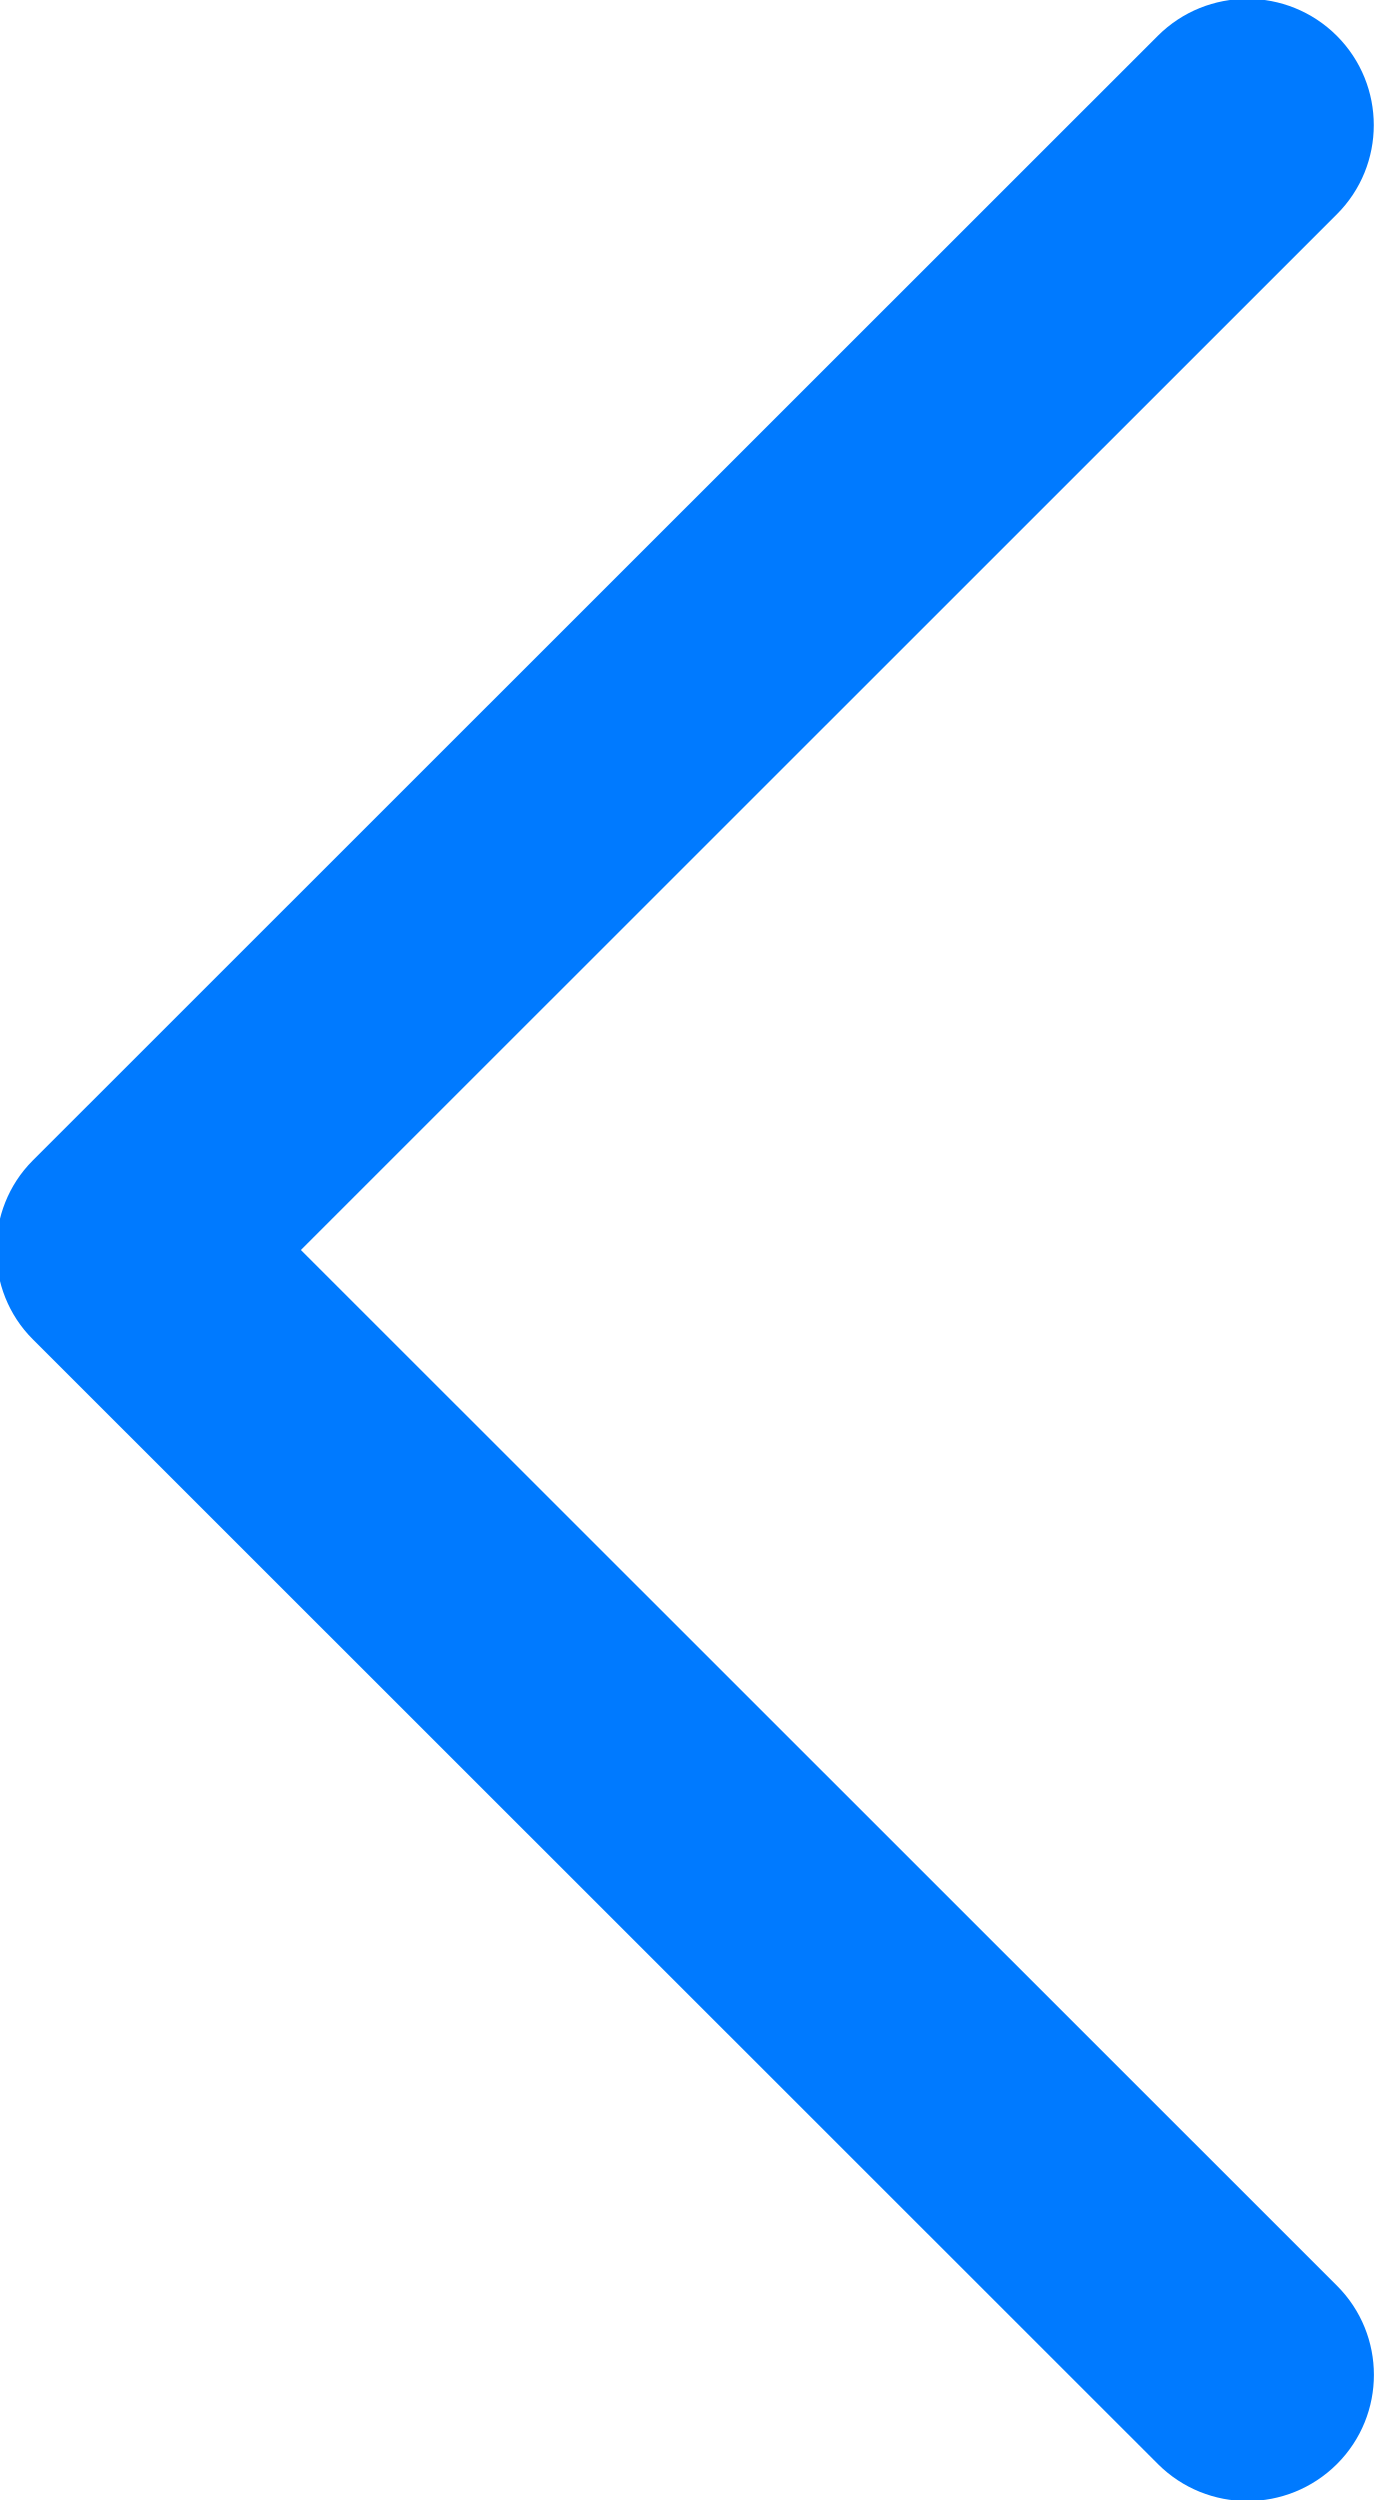
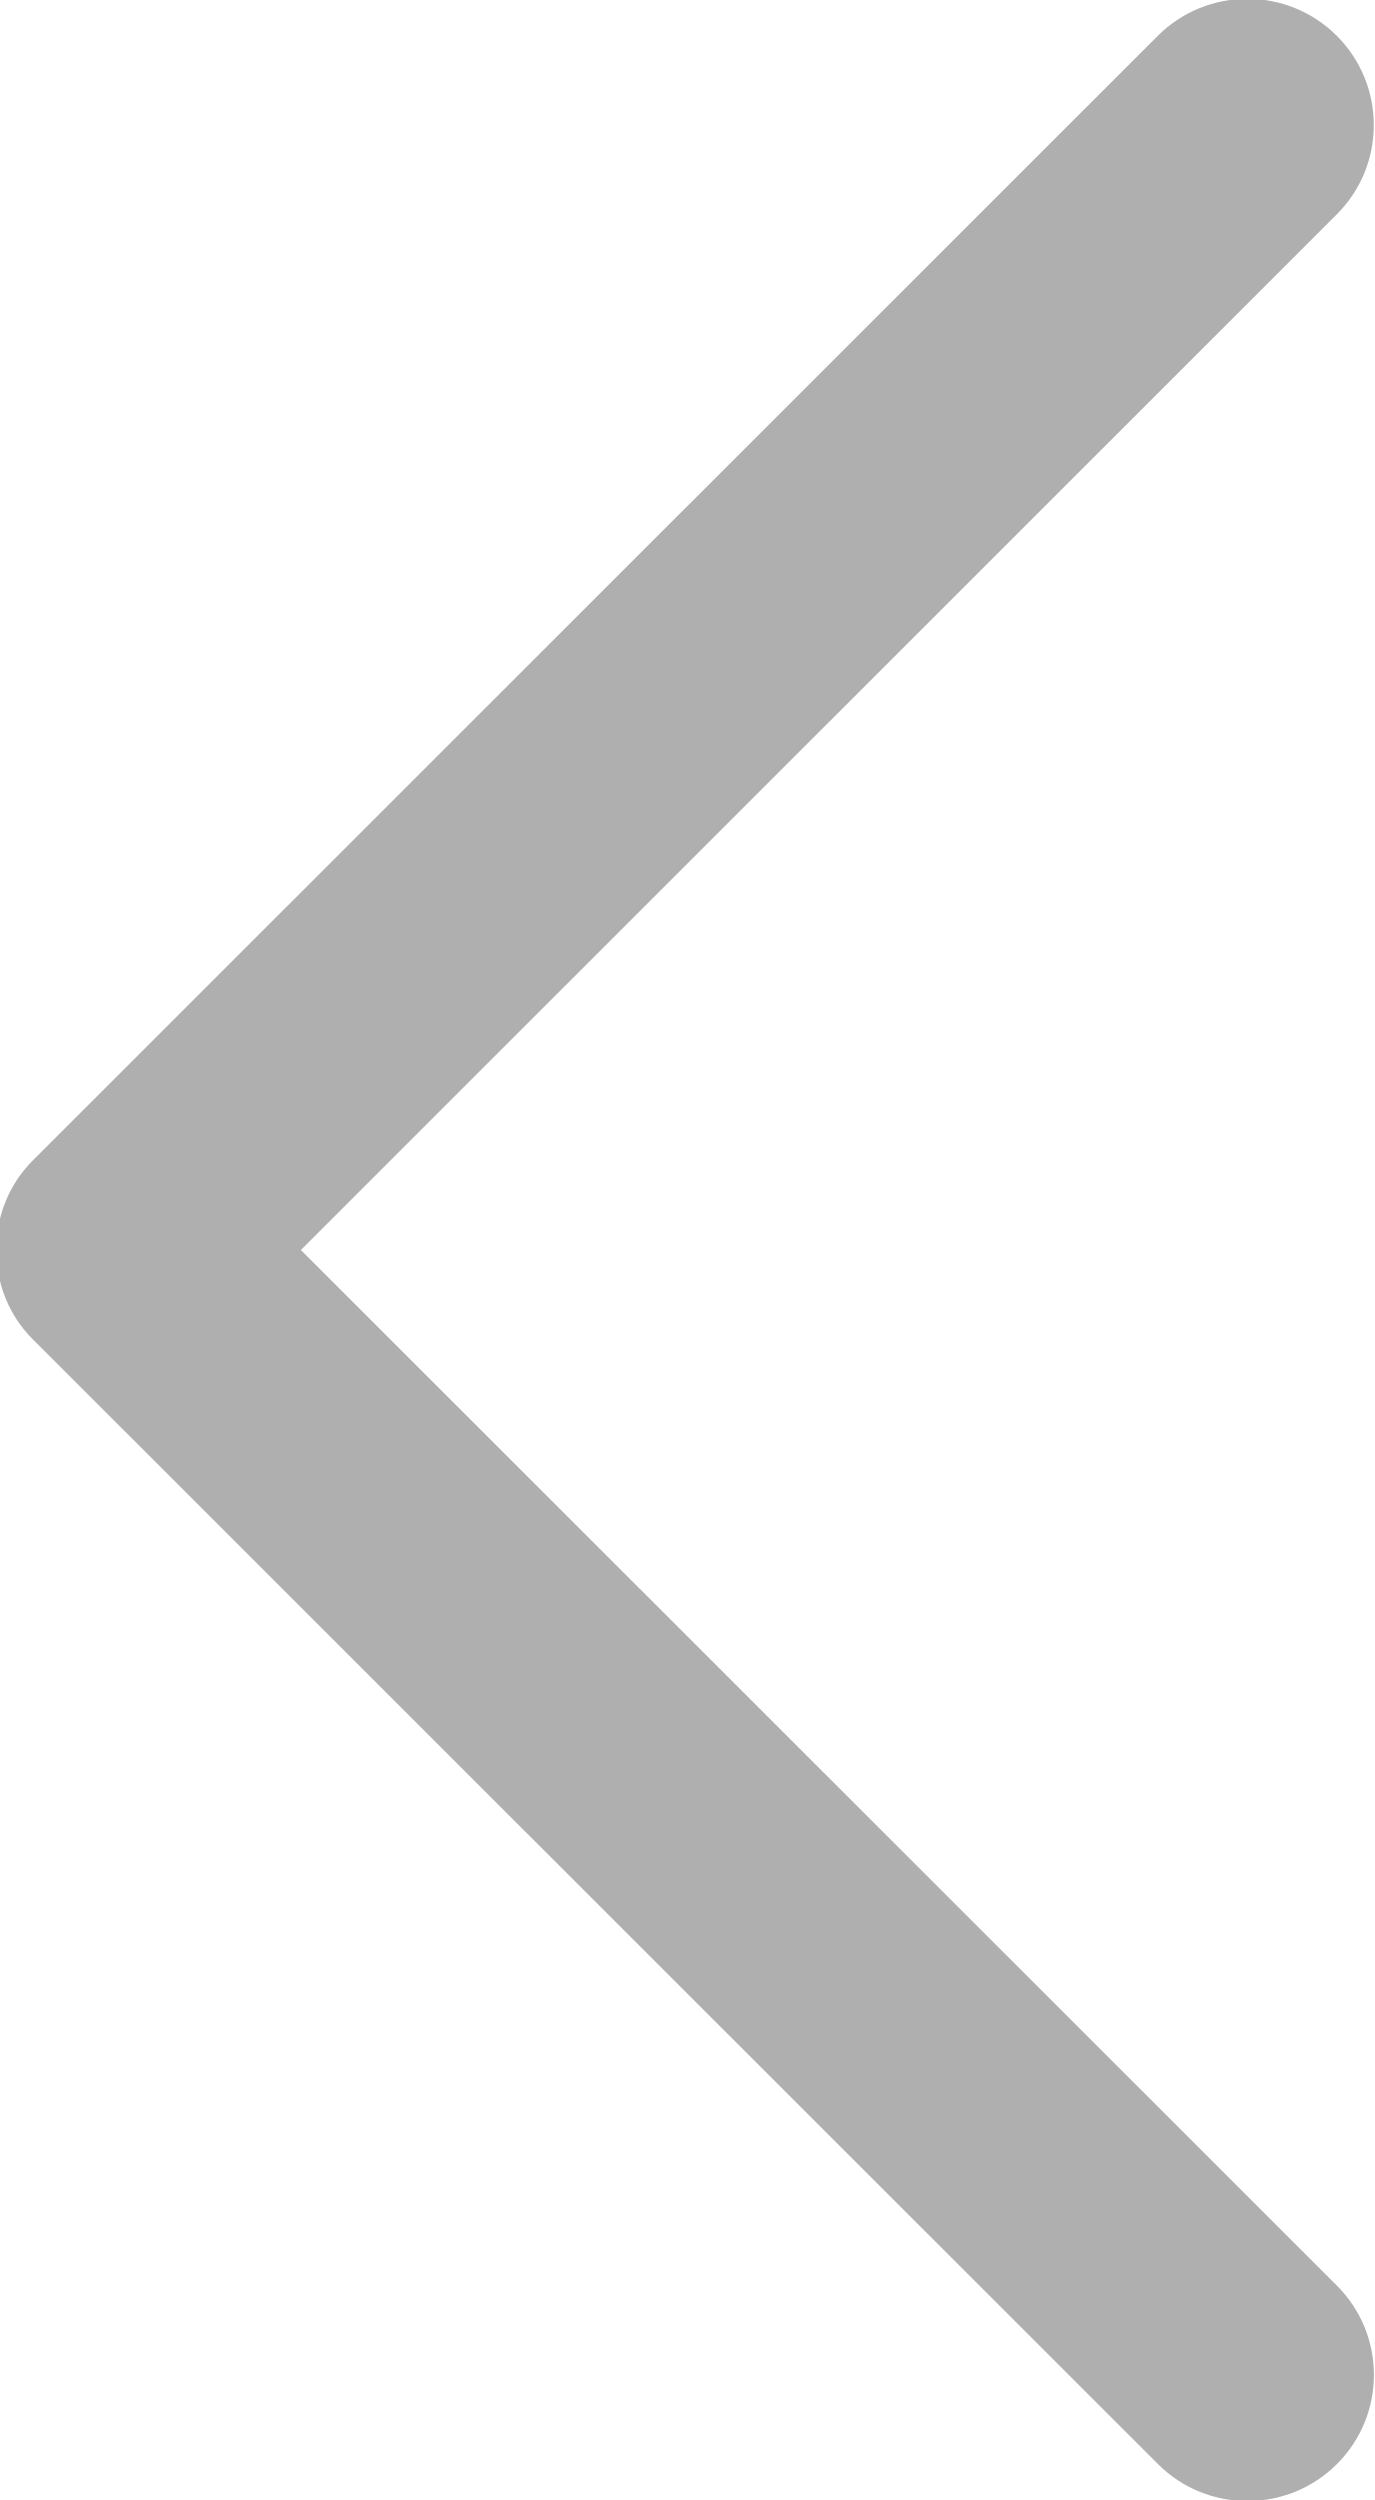
<svg xmlns="http://www.w3.org/2000/svg" width="11px" height="20px" viewBox="0 0 11 20" version="1.1">
  <g id="Page-1" stroke="none" stroke-width="1" fill="none" fill-rule="evenodd">
-     <g id="17509559281540882605" transform="translate(-1, -1)" fill="#007AFF">
+     <g id="17509559281540882605" transform="translate(-1, -1)" fill="#AfAFaf">
      <path d="M1.262,11.714 L10.264,20.713 C10.659,21.107 11.299,21.107 11.695,20.713 C12.09,20.319 12.09,19.679 11.695,19.285 L3.407,11 L11.694,2.715 C12.089,2.321 12.089,1.681 11.694,1.286 C11.299,0.892 10.658,0.892 10.263,1.286 L1.261,10.285 C0.872,10.675 0.872,11.325 1.262,11.714 Z" id="Chevron_Right" />
    </g>
  </g>
</svg>
